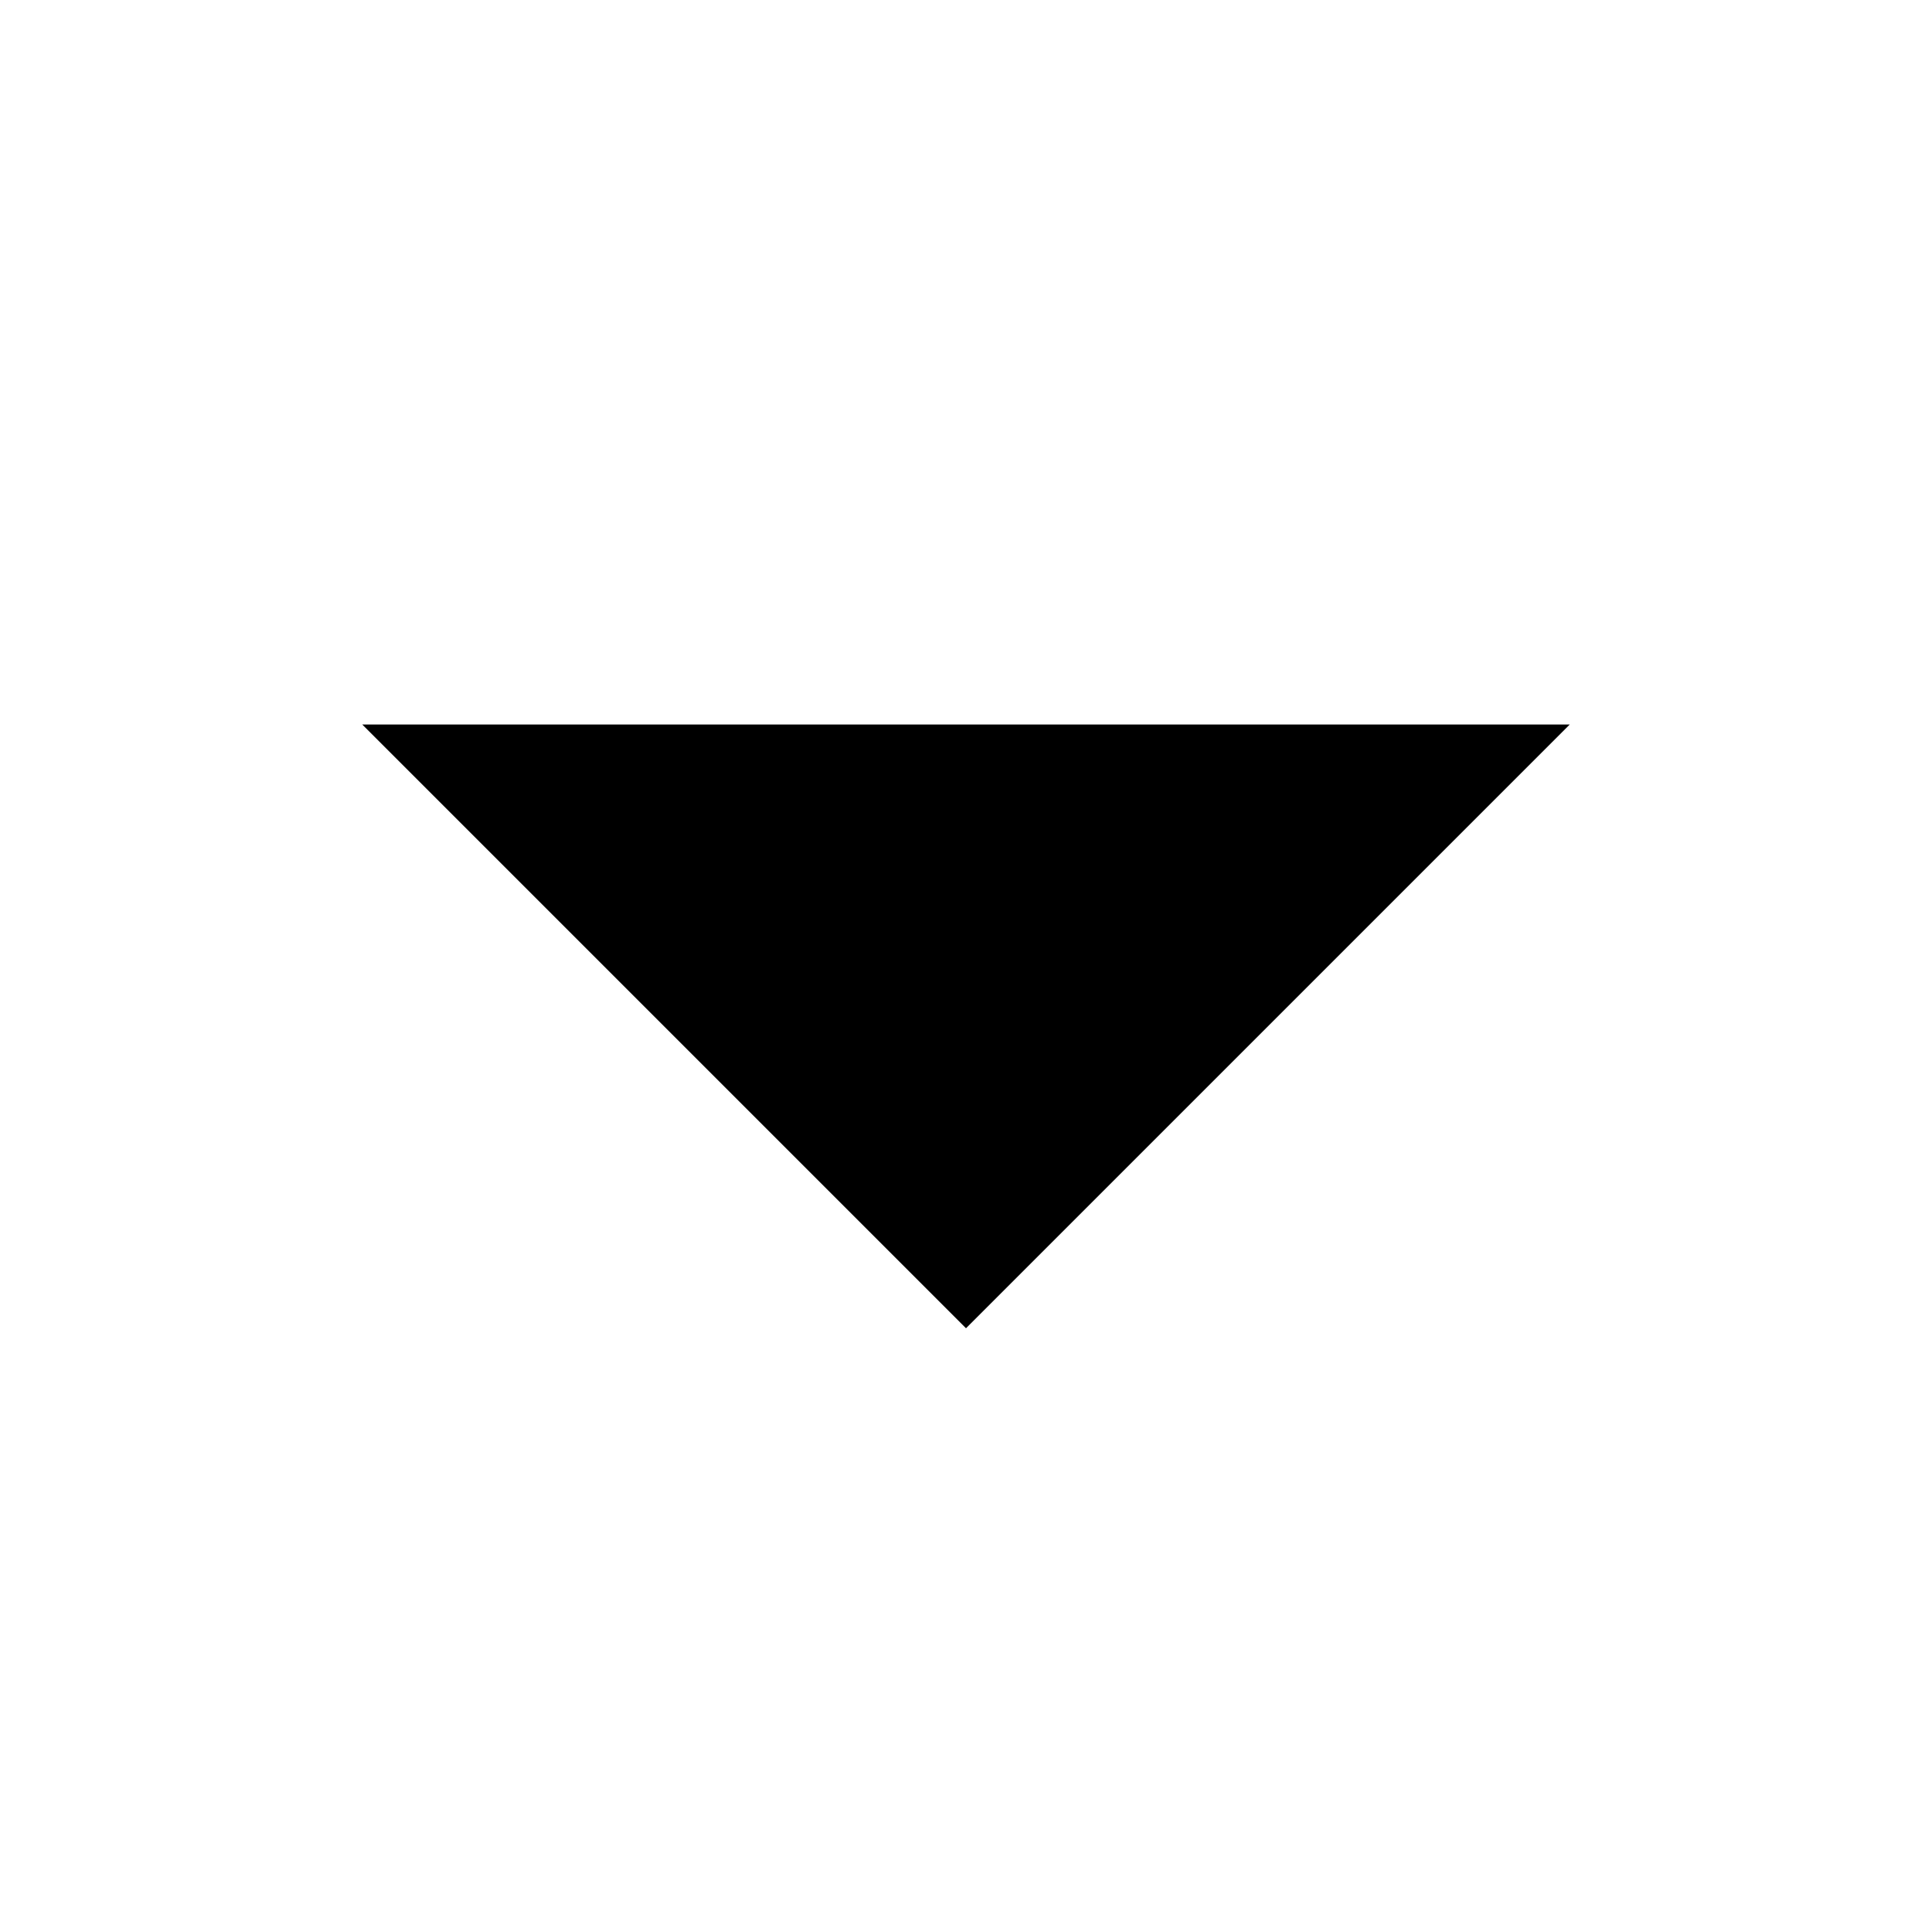
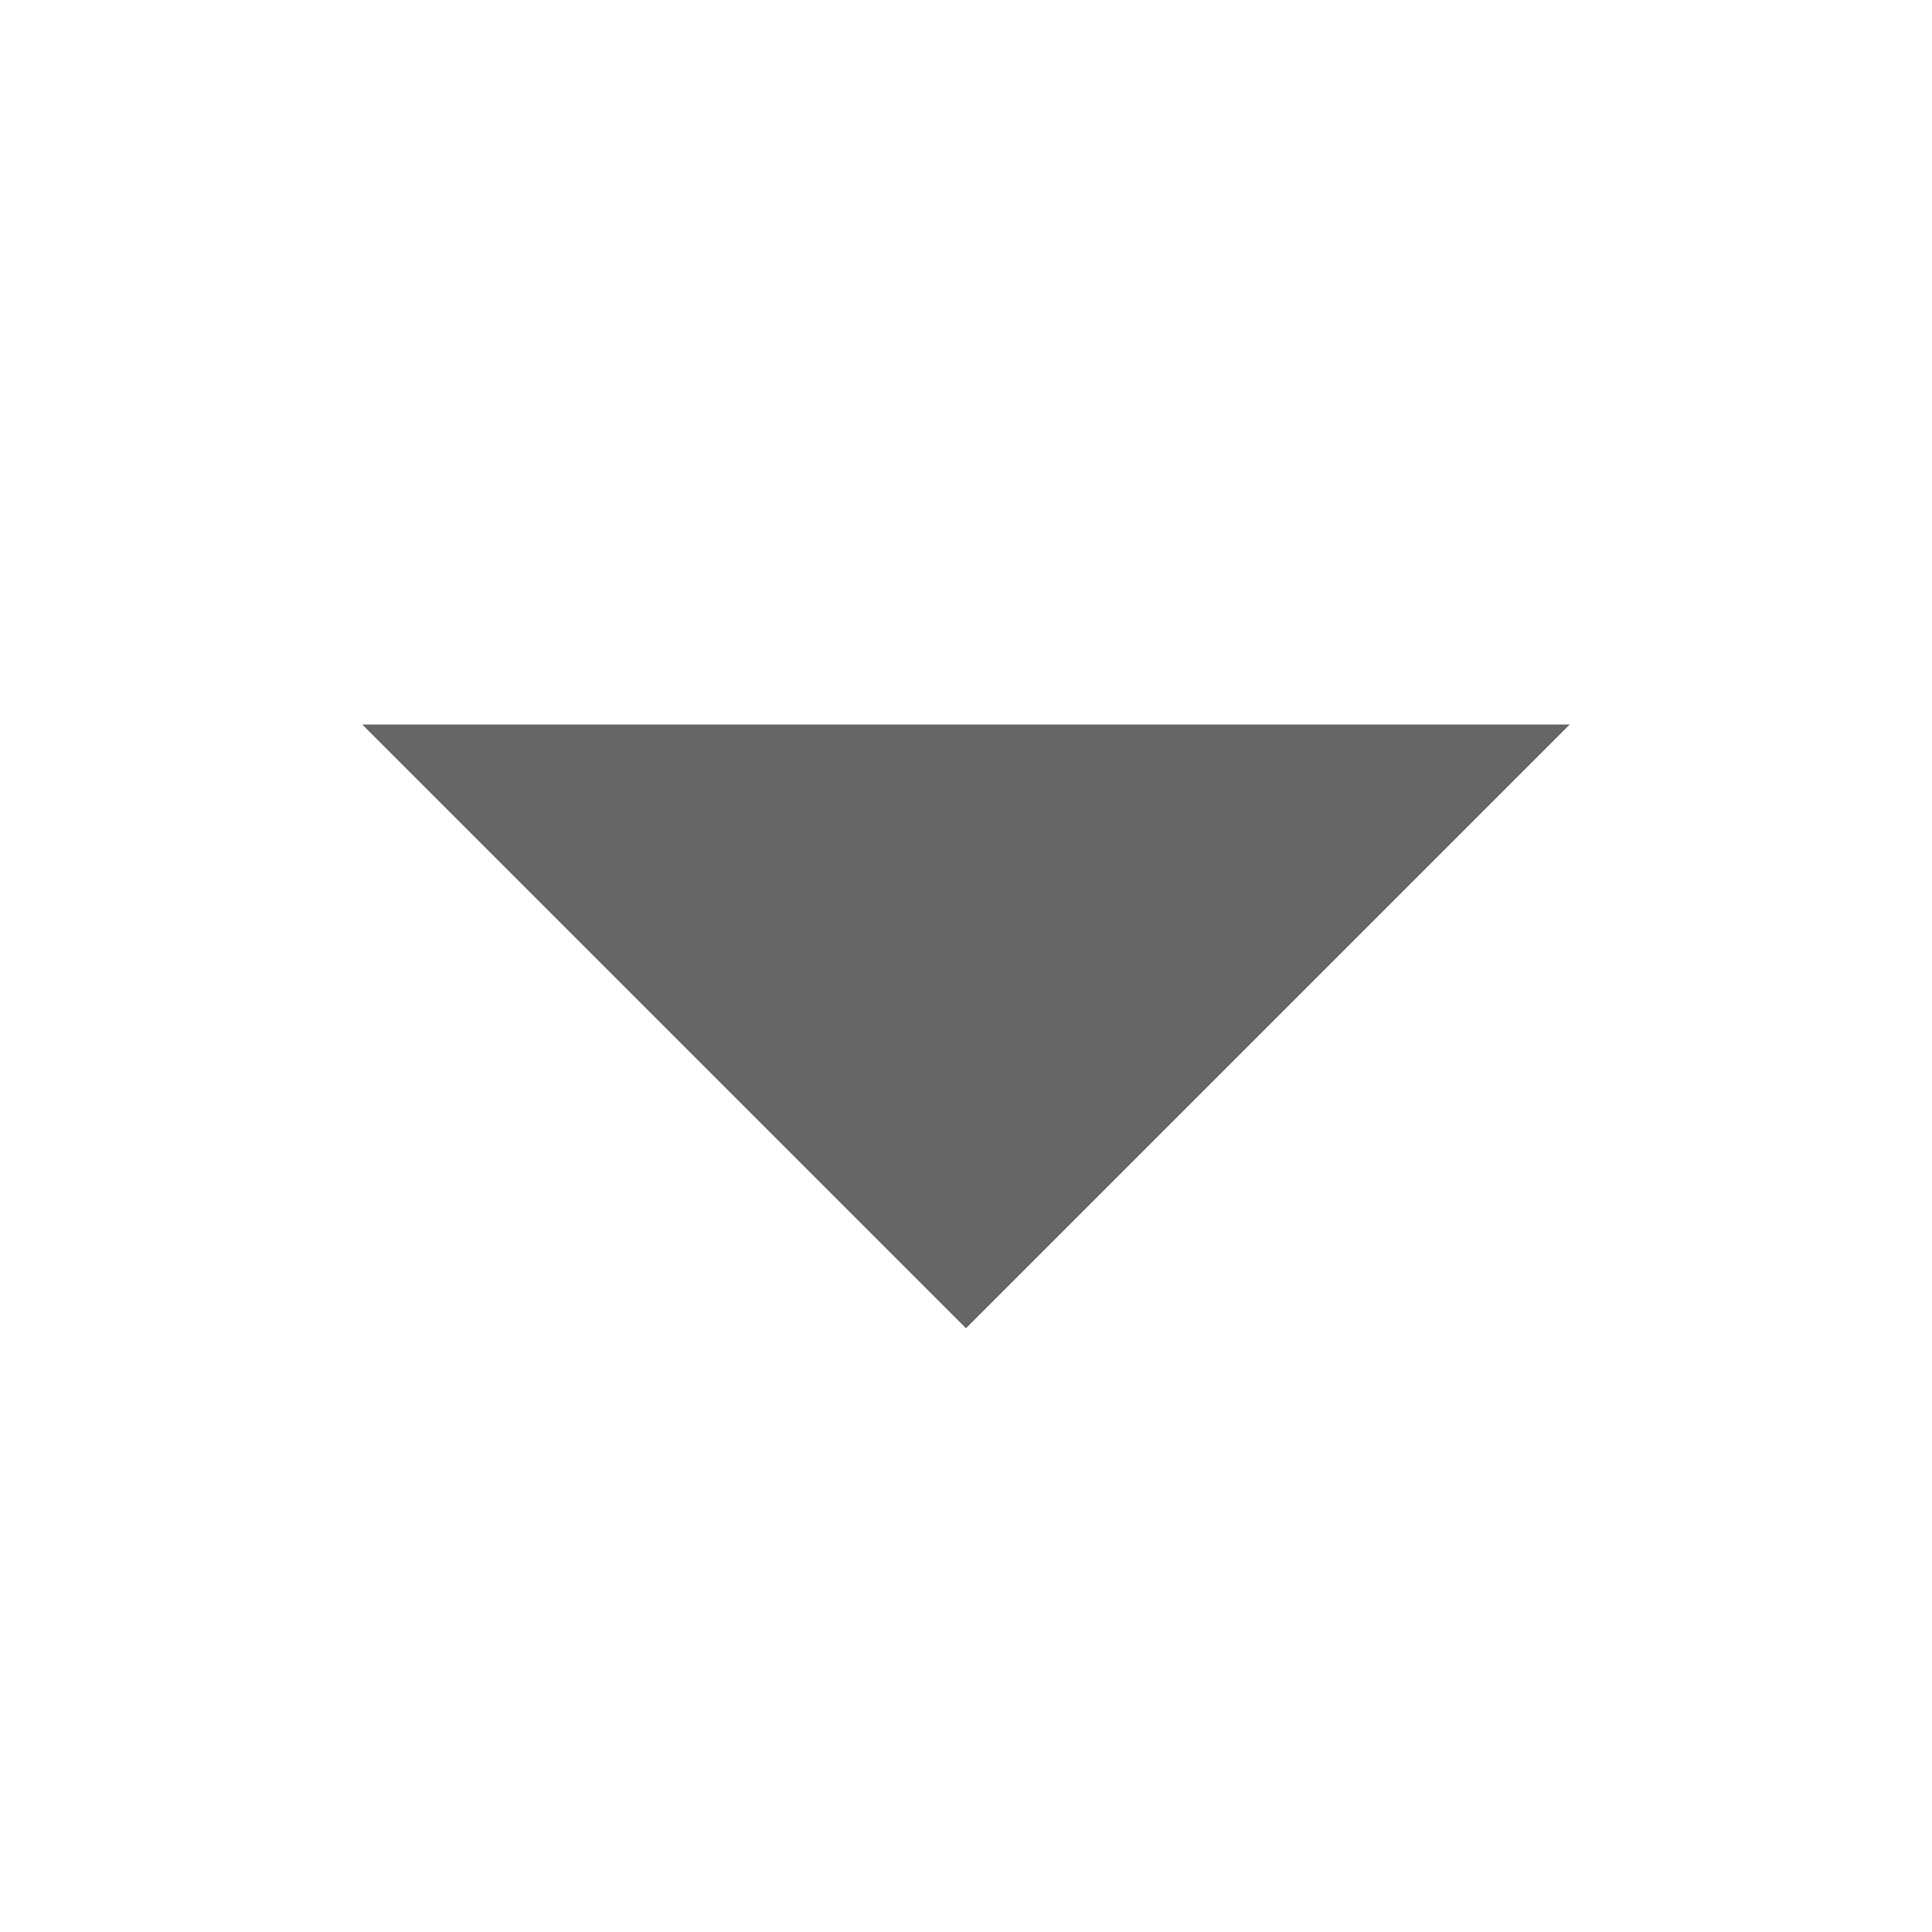
- <svg xmlns="http://www.w3.org/2000/svg" viewBox="0 0 16 16" data-supported-dps="16x16" fill="currentColor" class="mercado-match" width="16" height="16" focusable="false">
+ <svg xmlns="http://www.w3.org/2000/svg" viewBox="0 0 16 16" data-supported-dps="16x16" fill="rgba(0 ,0 ,0 ,0.6)" class="mercado-match" width="16" height="16" focusable="false">
  <path d="M8 11L3 6h10z" fill-rule="evenodd" />
</svg>
